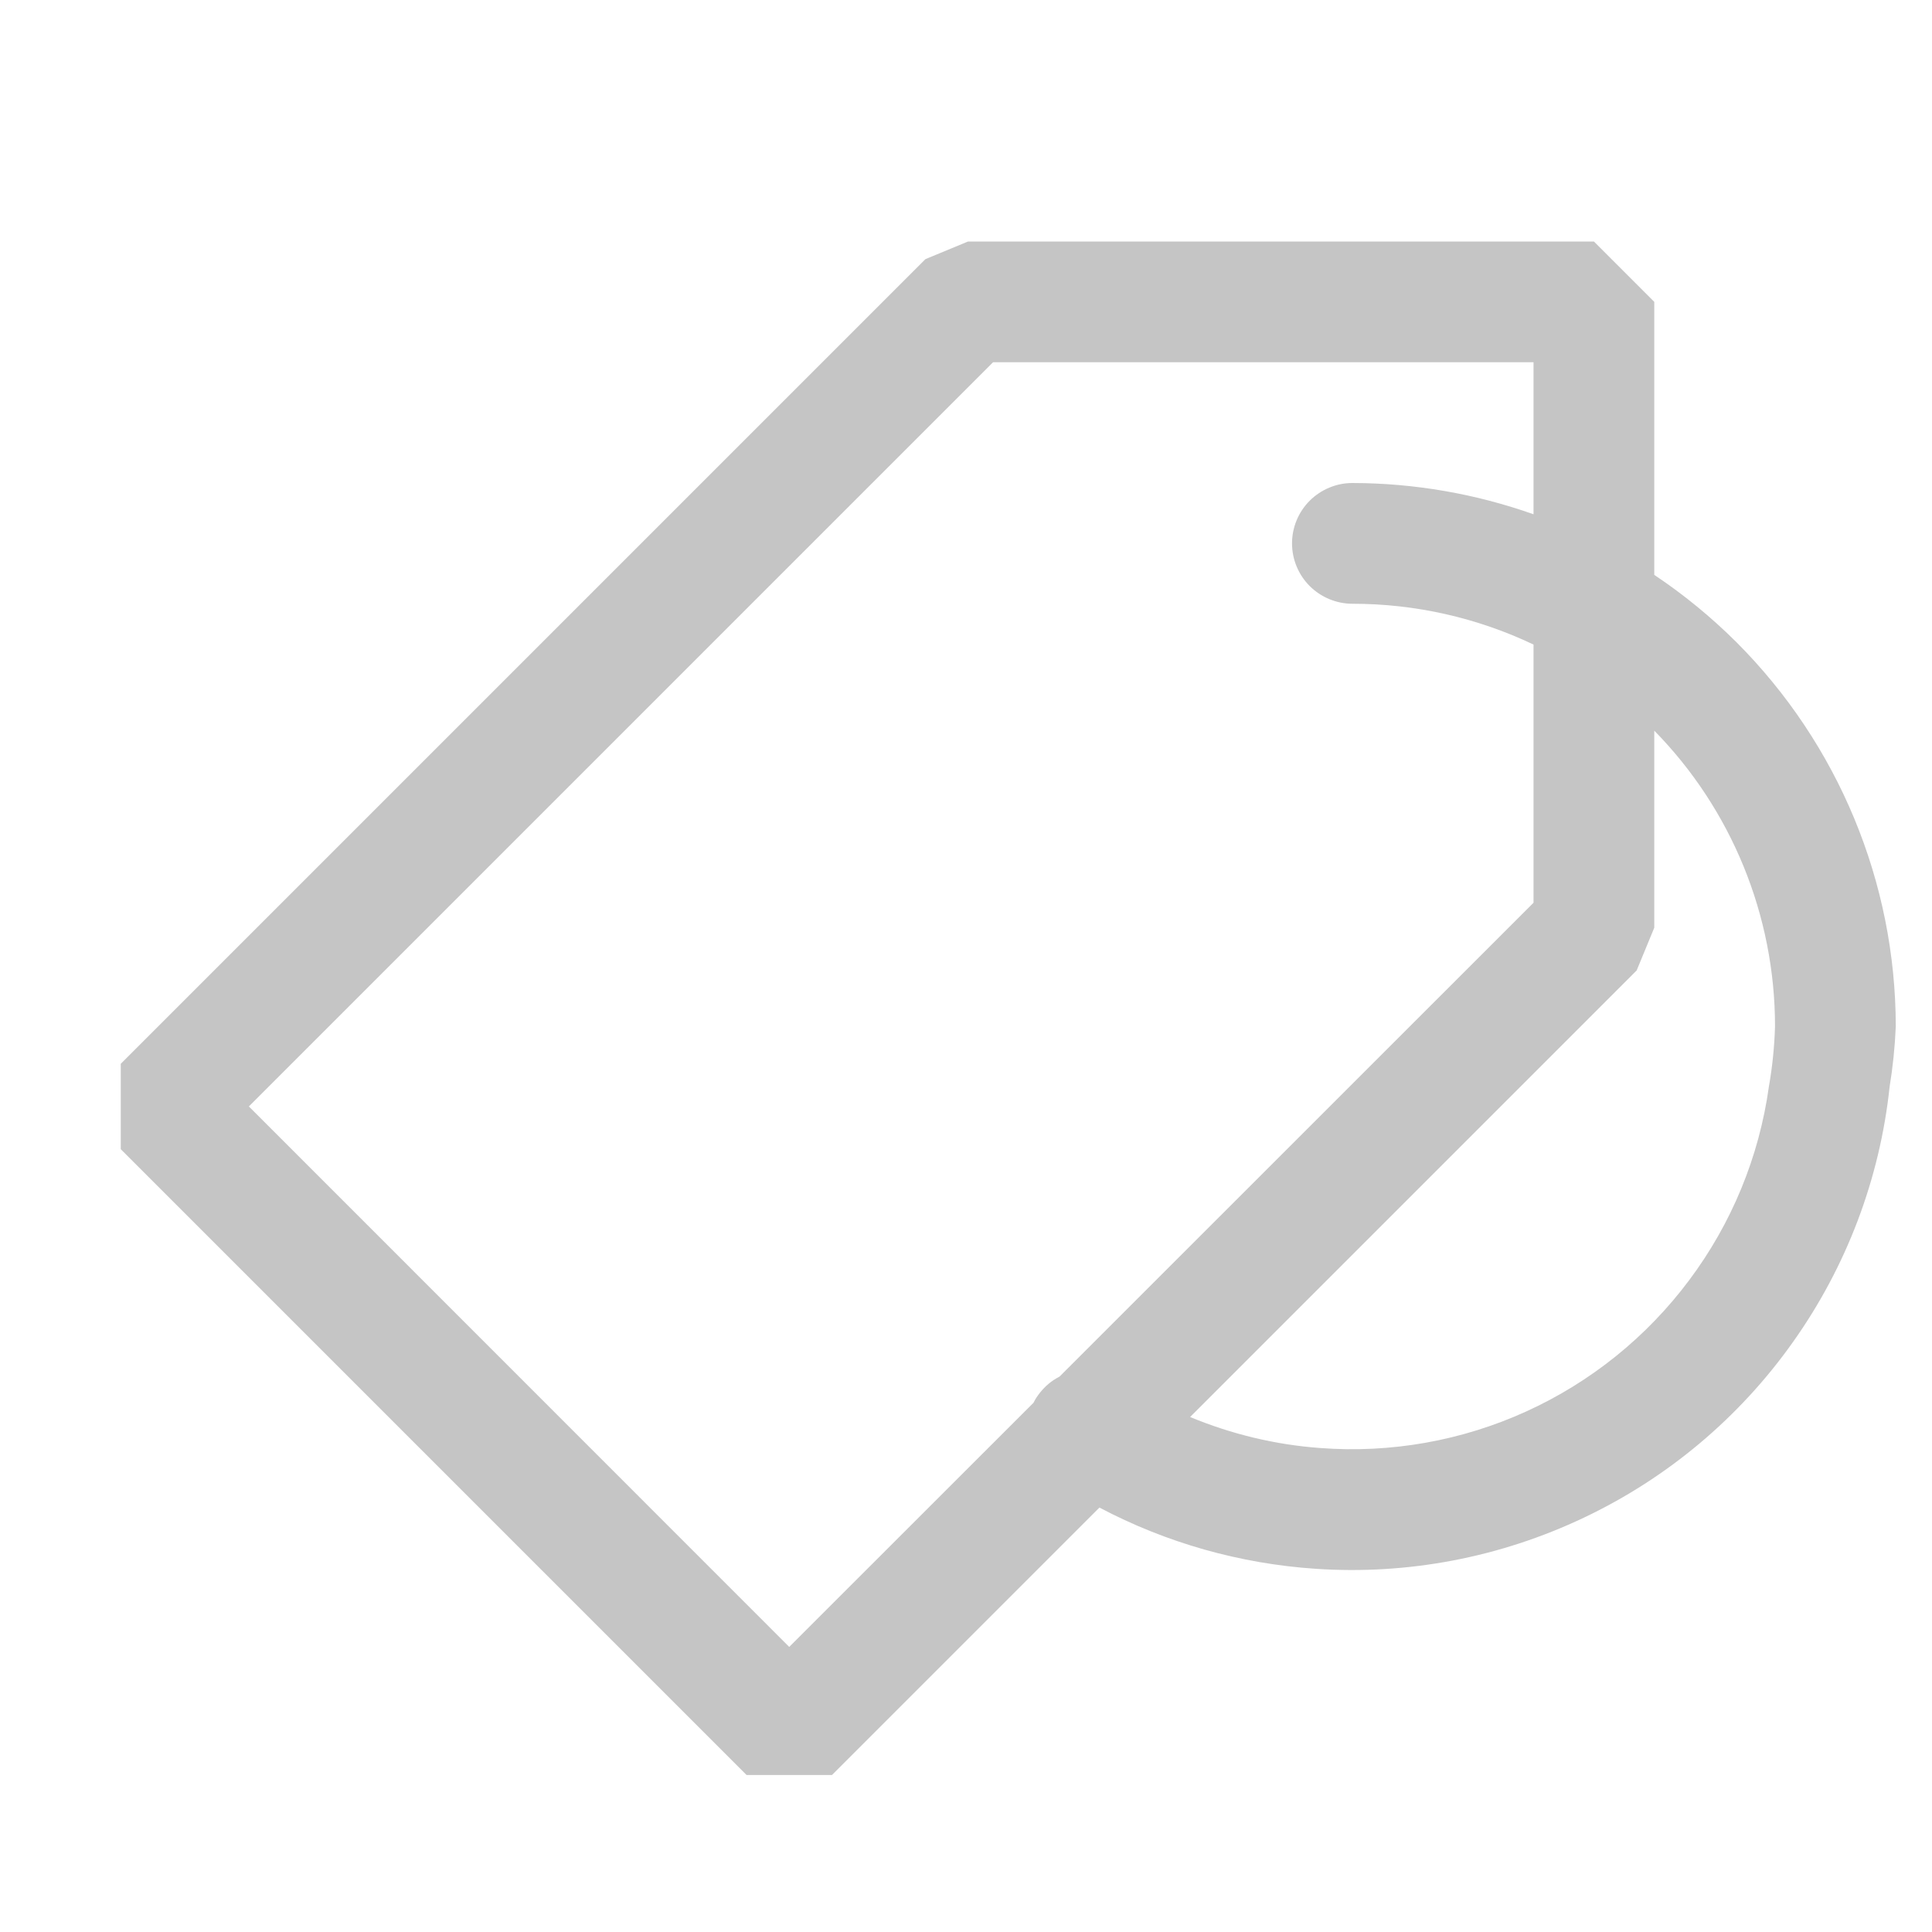
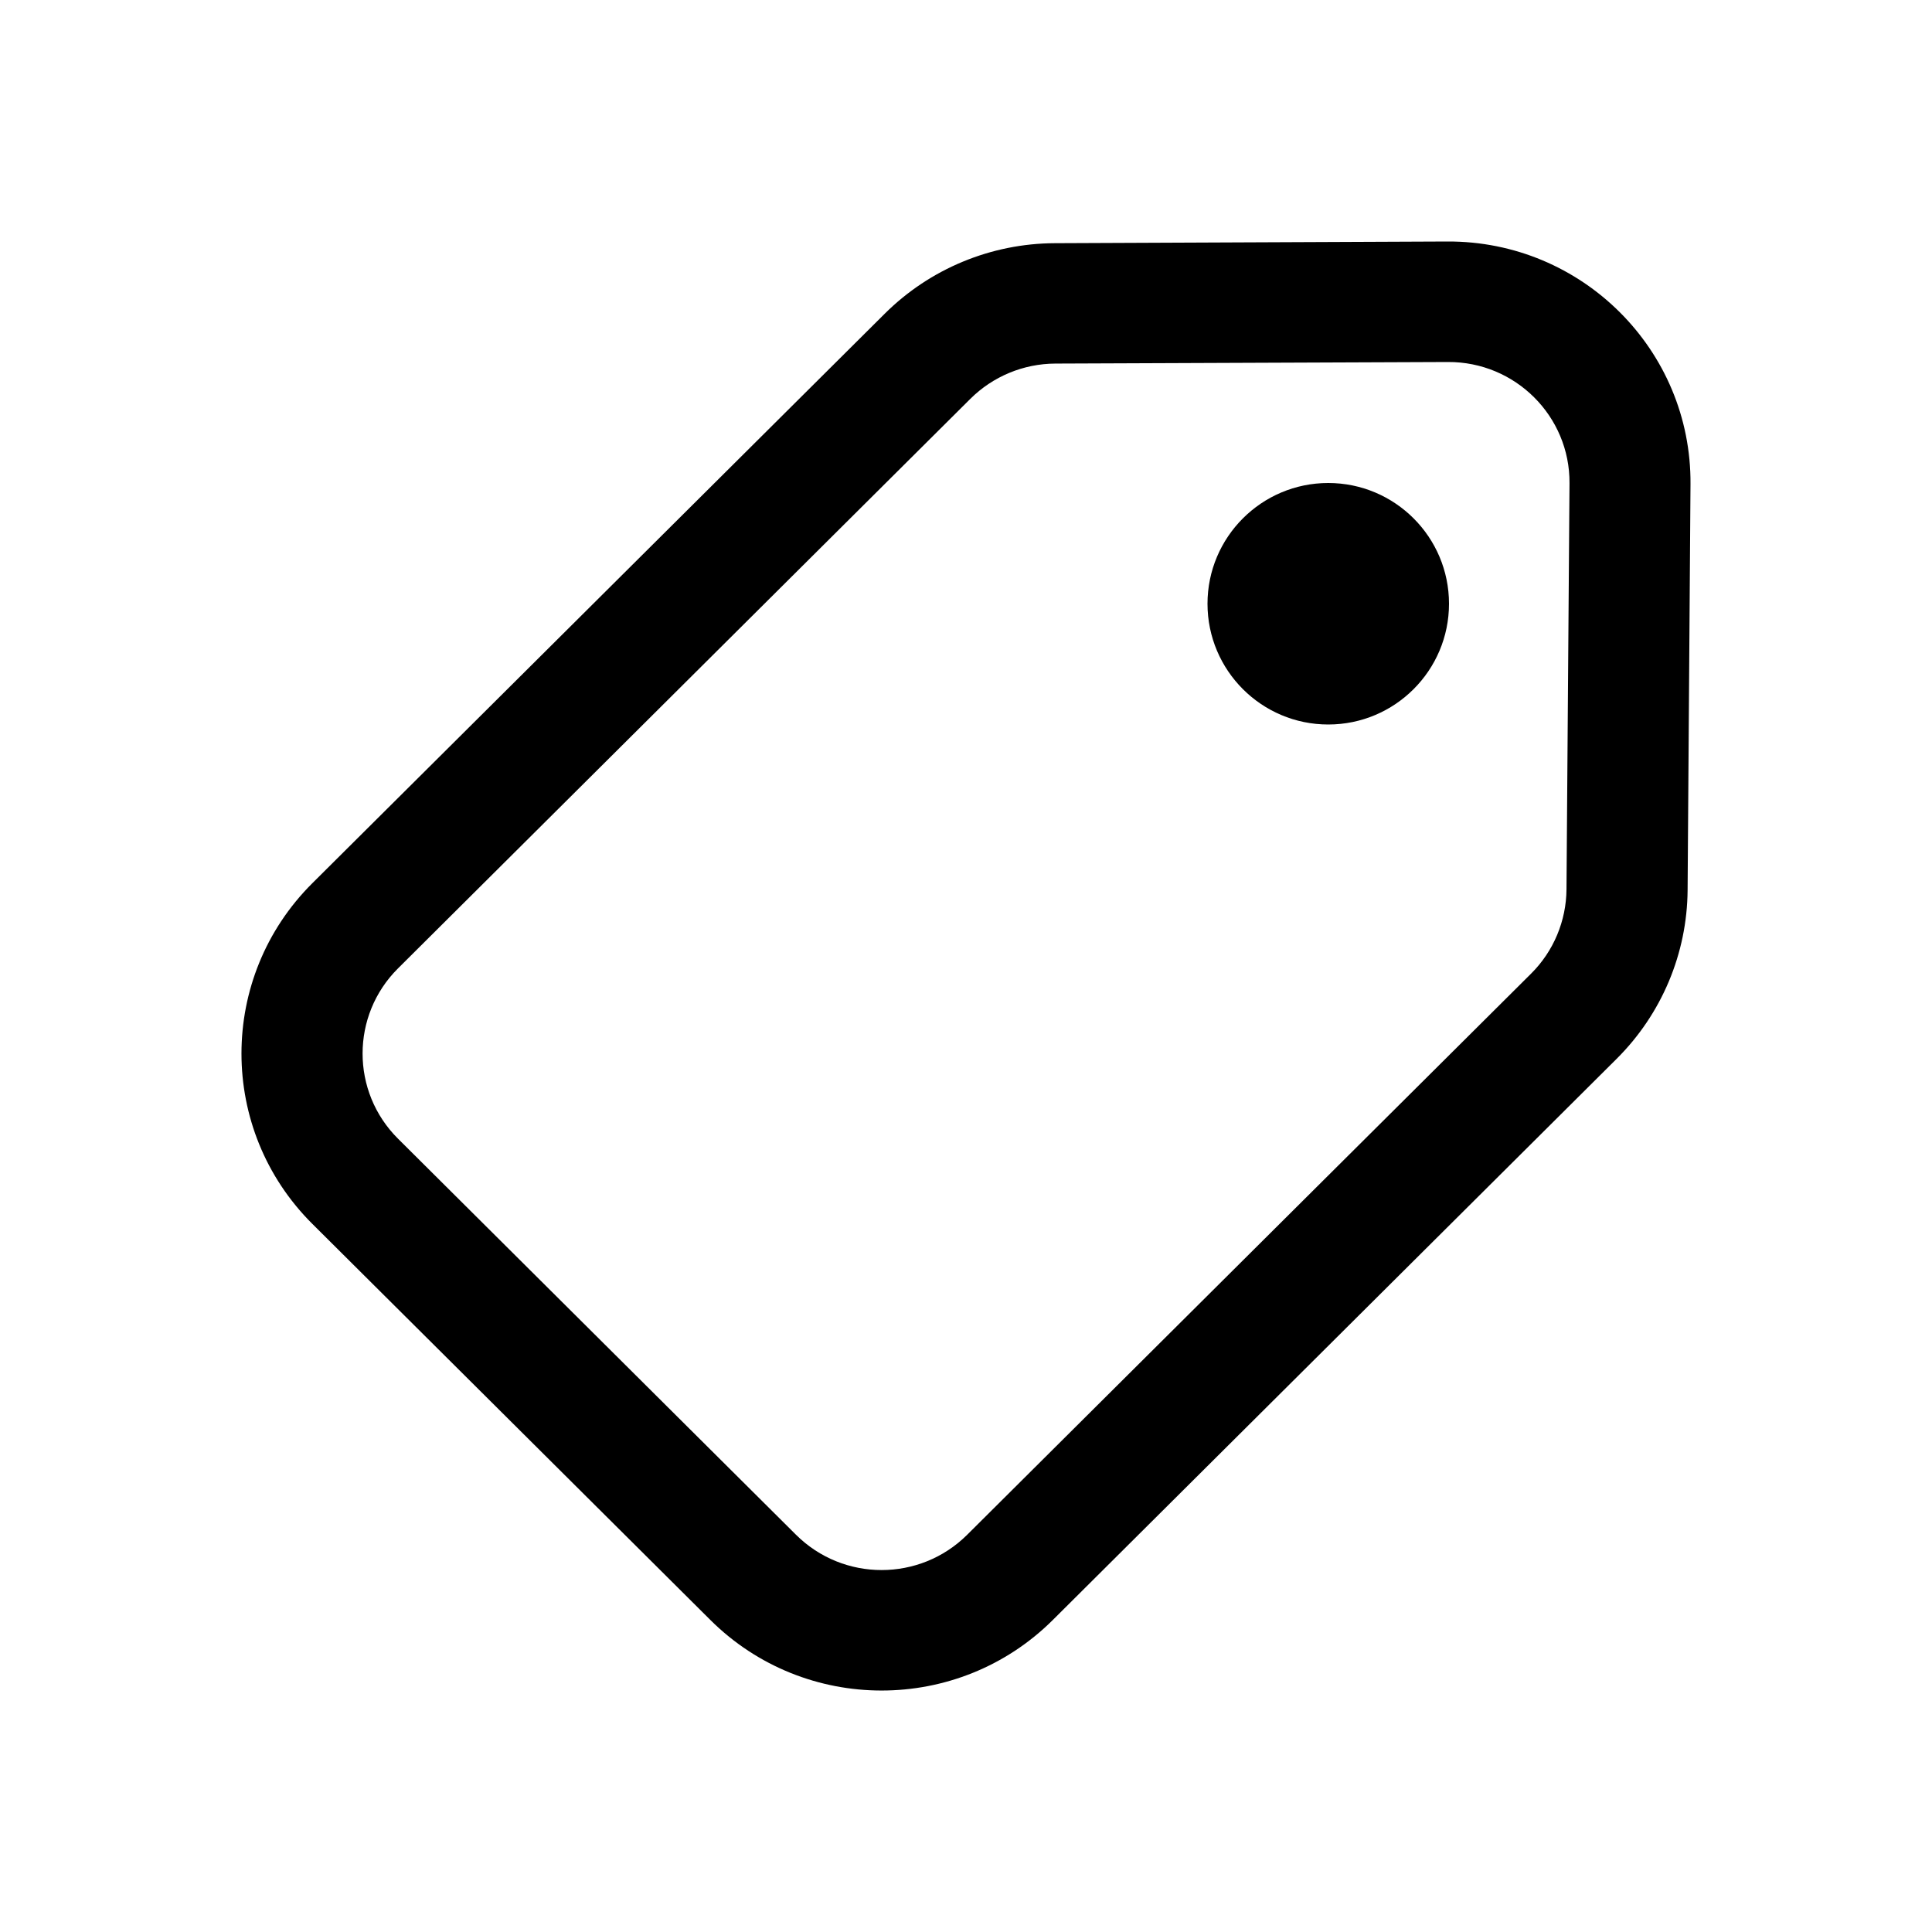
- <svg xmlns="http://www.w3.org/2000/svg" width="16" height="16" viewBox="0 0 16 16" fill="none">
-   <path fill-rule="evenodd" clip-rule="evenodd" d="M13.2 2H8.017L7.664 2.146L1 8.81V9.517L6.183 14.7H6.89L9.105 12.485C9.658 12.777 10.268 12.95 10.895 12.992C11.659 13.044 12.424 12.898 13.116 12.569C13.809 12.241 14.405 11.74 14.848 11.115C15.292 10.49 15.568 9.762 15.649 9H15.649C15.676 8.834 15.693 8.668 15.7 8.5C15.699 7.307 15.224 6.163 14.381 5.319C14.171 5.11 13.943 4.923 13.7 4.761V2.5L13.2 2ZM12.7 4.259C12.223 4.09 11.716 4.001 11.2 4C11.068 4 10.941 4.053 10.847 4.146C10.753 4.24 10.7 4.367 10.7 4.5C10.7 4.633 10.753 4.76 10.847 4.854C10.941 4.947 11.068 5 11.2 5C11.724 5 12.236 5.117 12.7 5.338V7.476L8.775 11.4C8.758 11.409 8.741 11.419 8.724 11.43C8.668 11.468 8.621 11.517 8.584 11.573C8.575 11.587 8.566 11.602 8.559 11.617L6.536 13.639L2.061 9.163L8.224 3H12.7V4.259ZM13.7 6.051C14.341 6.704 14.7 7.584 14.7 8.5C14.695 8.668 14.678 8.835 14.649 9H14.649C14.568 9.581 14.341 10.132 13.989 10.602C13.638 11.072 13.174 11.446 12.64 11.689C12.106 11.932 11.52 12.036 10.935 11.992C10.562 11.965 10.198 11.877 9.856 11.735L13.554 8.037L13.7 7.683V6.051Z" fill="#C5C5C5" />
+ <svg xmlns="http://www.w3.org/2000/svg" width="16" height="16" viewBox="0 0 16 16" fill="currentColor">
+   <path d="M11 6C10.448 6 10 5.552 10 5C10 4.448 10.448 4 11 4C11.552 4 12 4.448 12 5C12 5.552 11.552 6 11 6ZM2.587 10.136C1.804 9.357 1.804 8.093 2.587 7.314L7.327 2.598C7.701 2.226 8.207 2.016 8.736 2.014L11.987 2C13.103 1.995 14.008 2.899 14 4.009L13.976 7.372C13.972 7.897 13.761 8.398 13.388 8.769L8.719 13.416C7.936 14.195 6.666 14.195 5.883 13.416L2.587 10.136ZM3.296 8.02C2.905 8.409 2.905 9.041 3.296 9.43L6.592 12.71C6.984 13.1 7.618 13.1 8.01 12.71L12.68 8.063C12.866 7.878 12.971 7.627 12.973 7.365L12.998 4.002C13.002 3.447 12.549 2.995 11.991 2.998L8.74 3.011C8.476 3.012 8.223 3.117 8.036 3.303L3.296 8.02Z" />
</svg>
